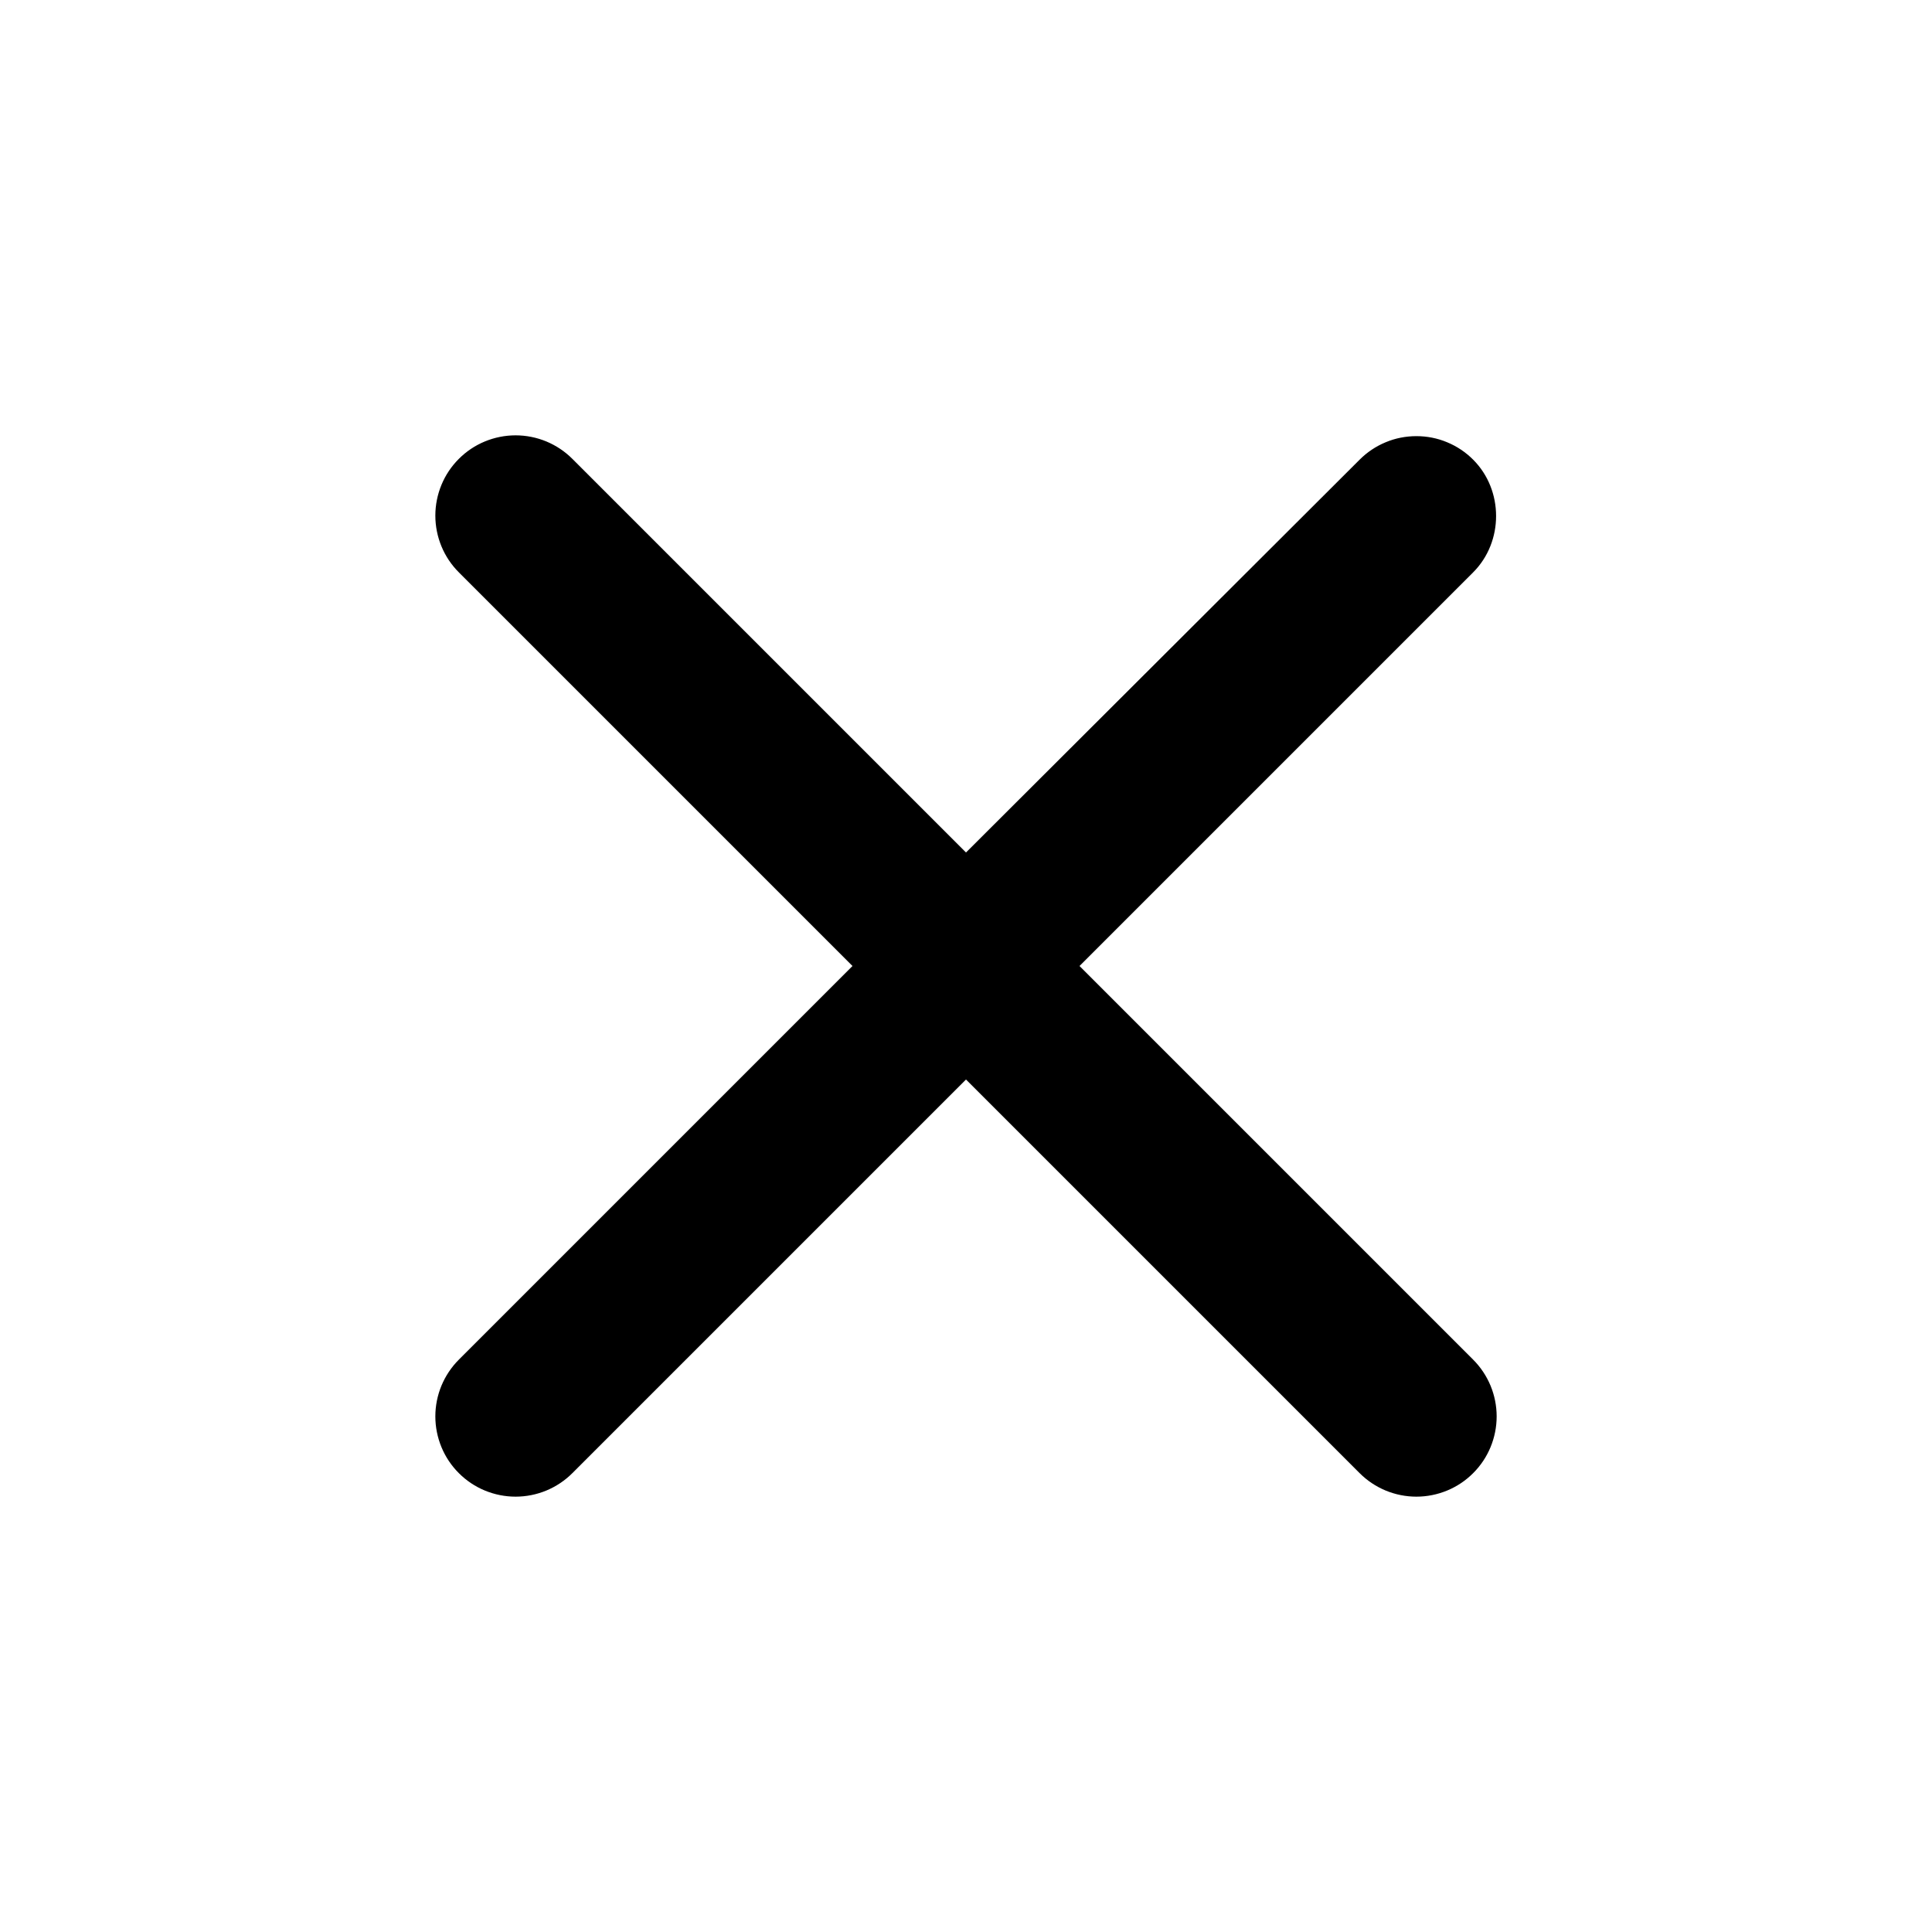
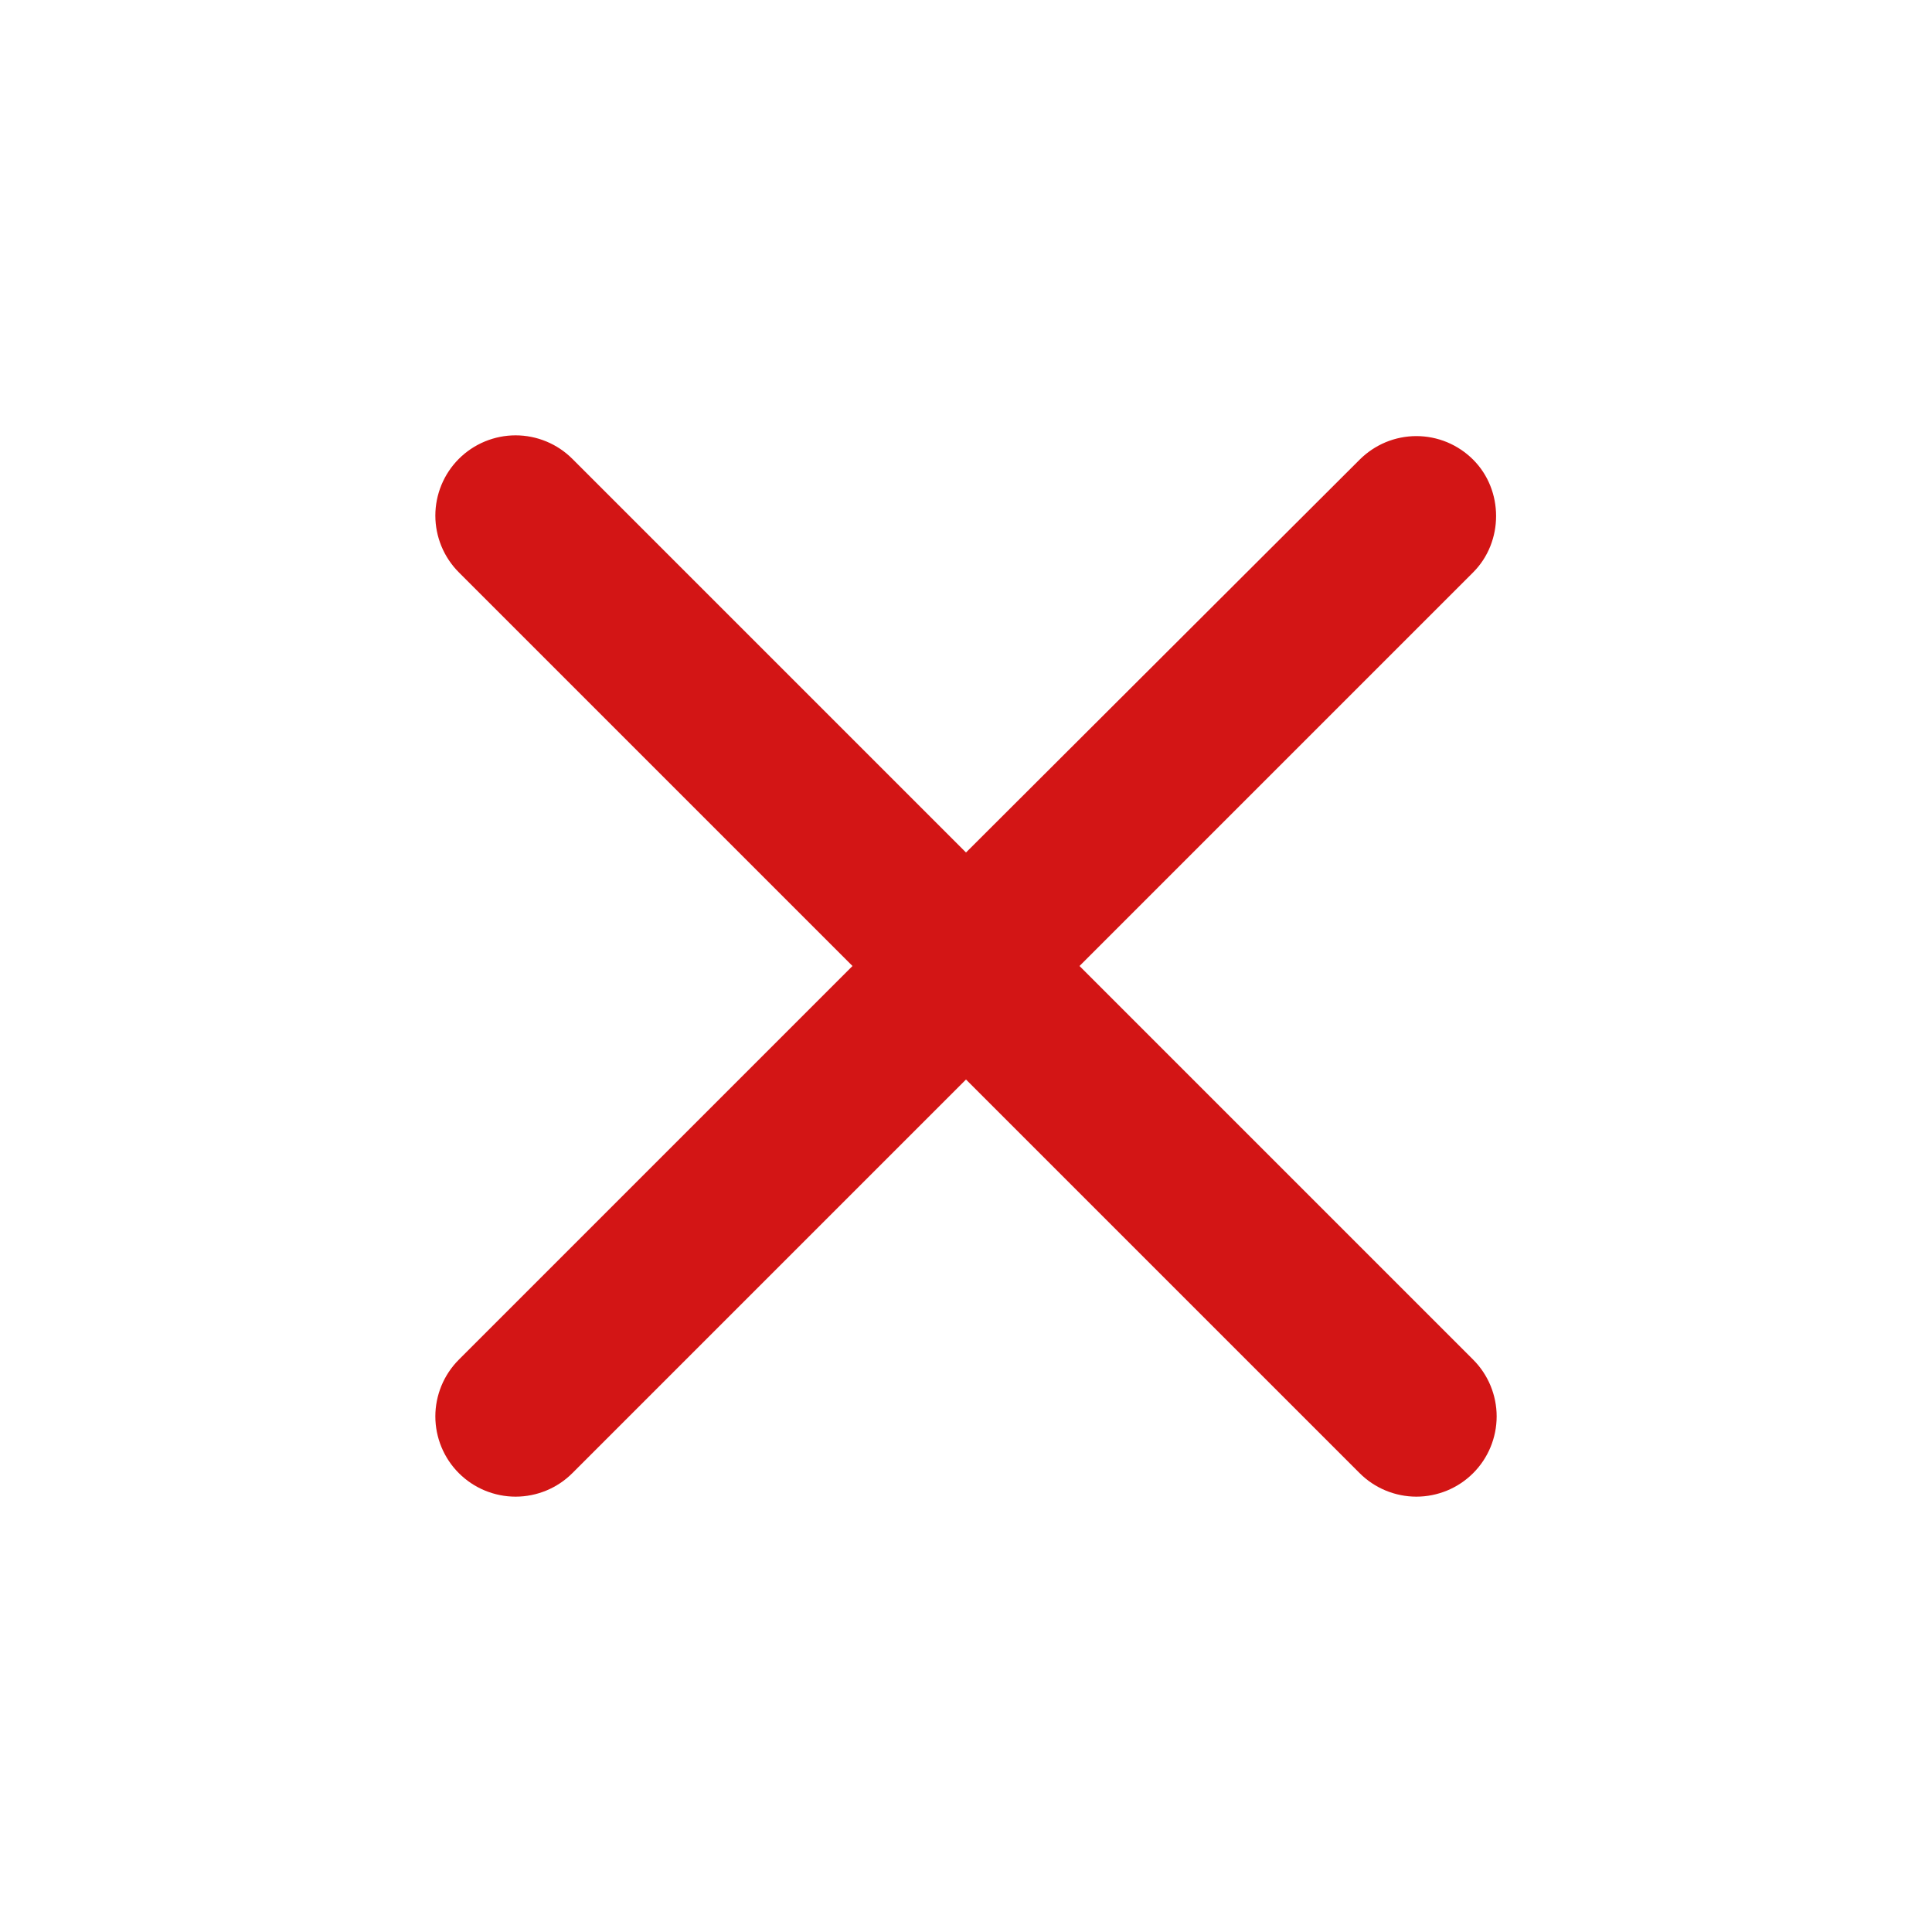
- <svg xmlns="http://www.w3.org/2000/svg" width="24" height="24" viewBox="0 0 24 24" fill="none">
-   <path d="M18.3 5.71C18.207 5.617 18.098 5.544 17.977 5.494C17.856 5.443 17.726 5.418 17.595 5.418C17.464 5.418 17.334 5.443 17.213 5.494C17.092 5.544 16.983 5.617 16.89 5.71L12 10.59L7.11 5.7C7.017 5.607 6.907 5.534 6.787 5.484C6.666 5.434 6.536 5.408 6.405 5.408C6.274 5.408 6.144 5.434 6.023 5.484C5.902 5.534 5.793 5.607 5.7 5.7C5.607 5.793 5.534 5.902 5.484 6.023C5.434 6.144 5.408 6.274 5.408 6.405C5.408 6.536 5.434 6.666 5.484 6.787C5.534 6.908 5.607 7.017 5.7 7.11L10.59 12L5.7 16.89C5.607 16.983 5.534 17.093 5.484 17.213C5.434 17.334 5.408 17.464 5.408 17.595C5.408 17.726 5.434 17.856 5.484 17.977C5.534 18.098 5.607 18.207 5.7 18.3C5.793 18.393 5.902 18.466 6.023 18.516C6.144 18.566 6.274 18.592 6.405 18.592C6.536 18.592 6.666 18.566 6.787 18.516C6.907 18.466 7.017 18.393 7.11 18.3L12 13.41L16.89 18.3C16.983 18.393 17.093 18.466 17.213 18.516C17.334 18.566 17.464 18.592 17.595 18.592C17.726 18.592 17.856 18.566 17.977 18.516C18.098 18.466 18.207 18.393 18.3 18.3C18.393 18.207 18.466 18.098 18.516 17.977C18.566 17.856 18.592 17.726 18.592 17.595C18.592 17.464 18.566 17.334 18.516 17.213C18.466 17.093 18.393 16.983 18.3 16.89L13.41 12L18.3 7.11C18.68 6.73 18.68 6.09 18.3 5.71V5.71Z" fill="black" />
+ <svg xmlns="http://www.w3.org/2000/svg" width="36" height="36" viewBox="0 0 36 36" fill="none">
+   <path d="M27.45 8.565C27.311 8.426 27.146 8.316 26.965 8.24C26.783 8.165 26.589 8.126 26.392 8.126C26.196 8.126 26.002 8.165 25.82 8.24C25.639 8.316 25.474 8.426 25.335 8.565L18 15.885L10.665 8.55C10.526 8.411 10.361 8.301 10.18 8.226C9.998 8.151 9.804 8.112 9.607 8.112C9.411 8.112 9.217 8.151 9.035 8.226C8.854 8.301 8.689 8.411 8.55 8.55C8.411 8.689 8.301 8.854 8.226 9.035C8.151 9.217 8.112 9.411 8.112 9.607C8.112 9.804 8.151 9.998 8.226 10.18C8.301 10.361 8.411 10.526 8.55 10.665L15.885 18L8.55 25.335C8.411 25.474 8.301 25.639 8.226 25.82C8.151 26.002 8.112 26.196 8.112 26.392C8.112 26.589 8.151 26.783 8.226 26.965C8.301 27.146 8.411 27.311 8.55 27.45C8.689 27.589 8.854 27.699 9.035 27.774C9.217 27.849 9.411 27.888 9.607 27.888C9.804 27.888 9.998 27.849 10.18 27.774C10.361 27.699 10.526 27.589 10.665 27.45L18 20.115L25.335 27.45C25.474 27.589 25.639 27.699 25.82 27.774C26.002 27.849 26.196 27.888 26.392 27.888C26.589 27.888 26.783 27.849 26.965 27.774C27.146 27.699 27.311 27.589 27.45 27.45C27.589 27.311 27.699 27.146 27.774 26.965C27.849 26.783 27.888 26.589 27.888 26.392C27.888 26.196 27.849 26.002 27.774 25.82C27.699 25.639 27.589 25.474 27.45 25.335L20.115 18L27.45 10.665C28.02 10.095 28.02 9.135 27.45 8.565Z" fill="#D31515" />
</svg>
